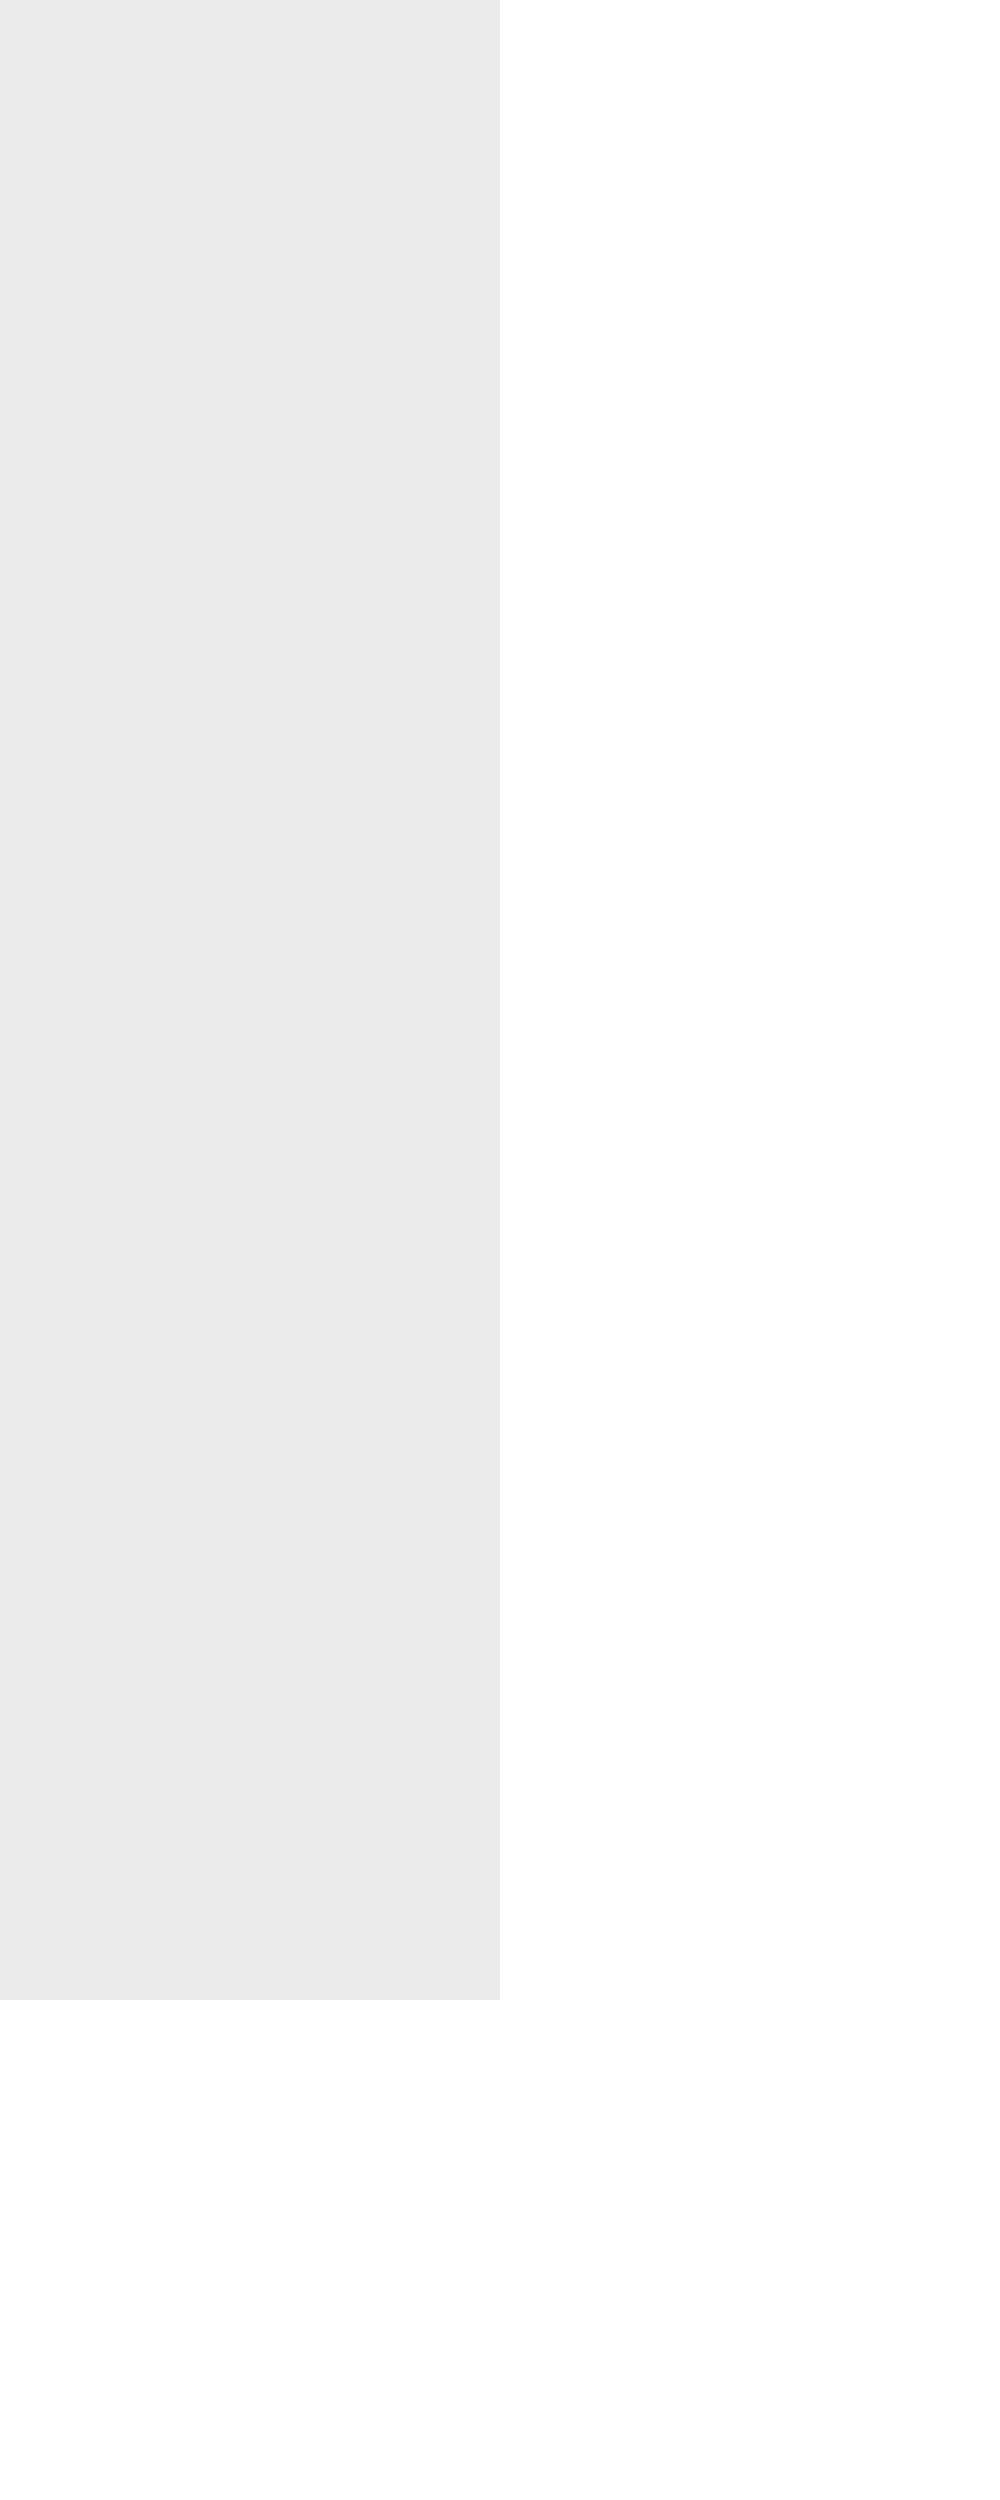
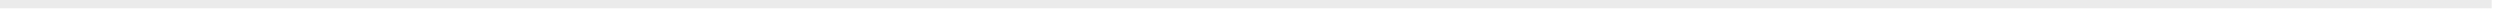
- <svg xmlns="http://www.w3.org/2000/svg" version="1.1" width="2px" height="5px">
-   <g transform="matrix(1 0 0 1 -594 -2086 )">
-     <path d="M 594.5 2086  L 594.5 2090  " stroke-width="1" stroke="#ebebeb" fill="none" />
+ <svg xmlns="http://www.w3.org/2000/svg" version="1.1" width="301px" height="2px">
+   <g transform="matrix(1 0 0 1 -2051 -2372 )">
+     <path d="M 2051 2372.5  L 2351 2372.5  " stroke-width="1" stroke="#ebebeb" fill="none" />
  </g>
</svg>
